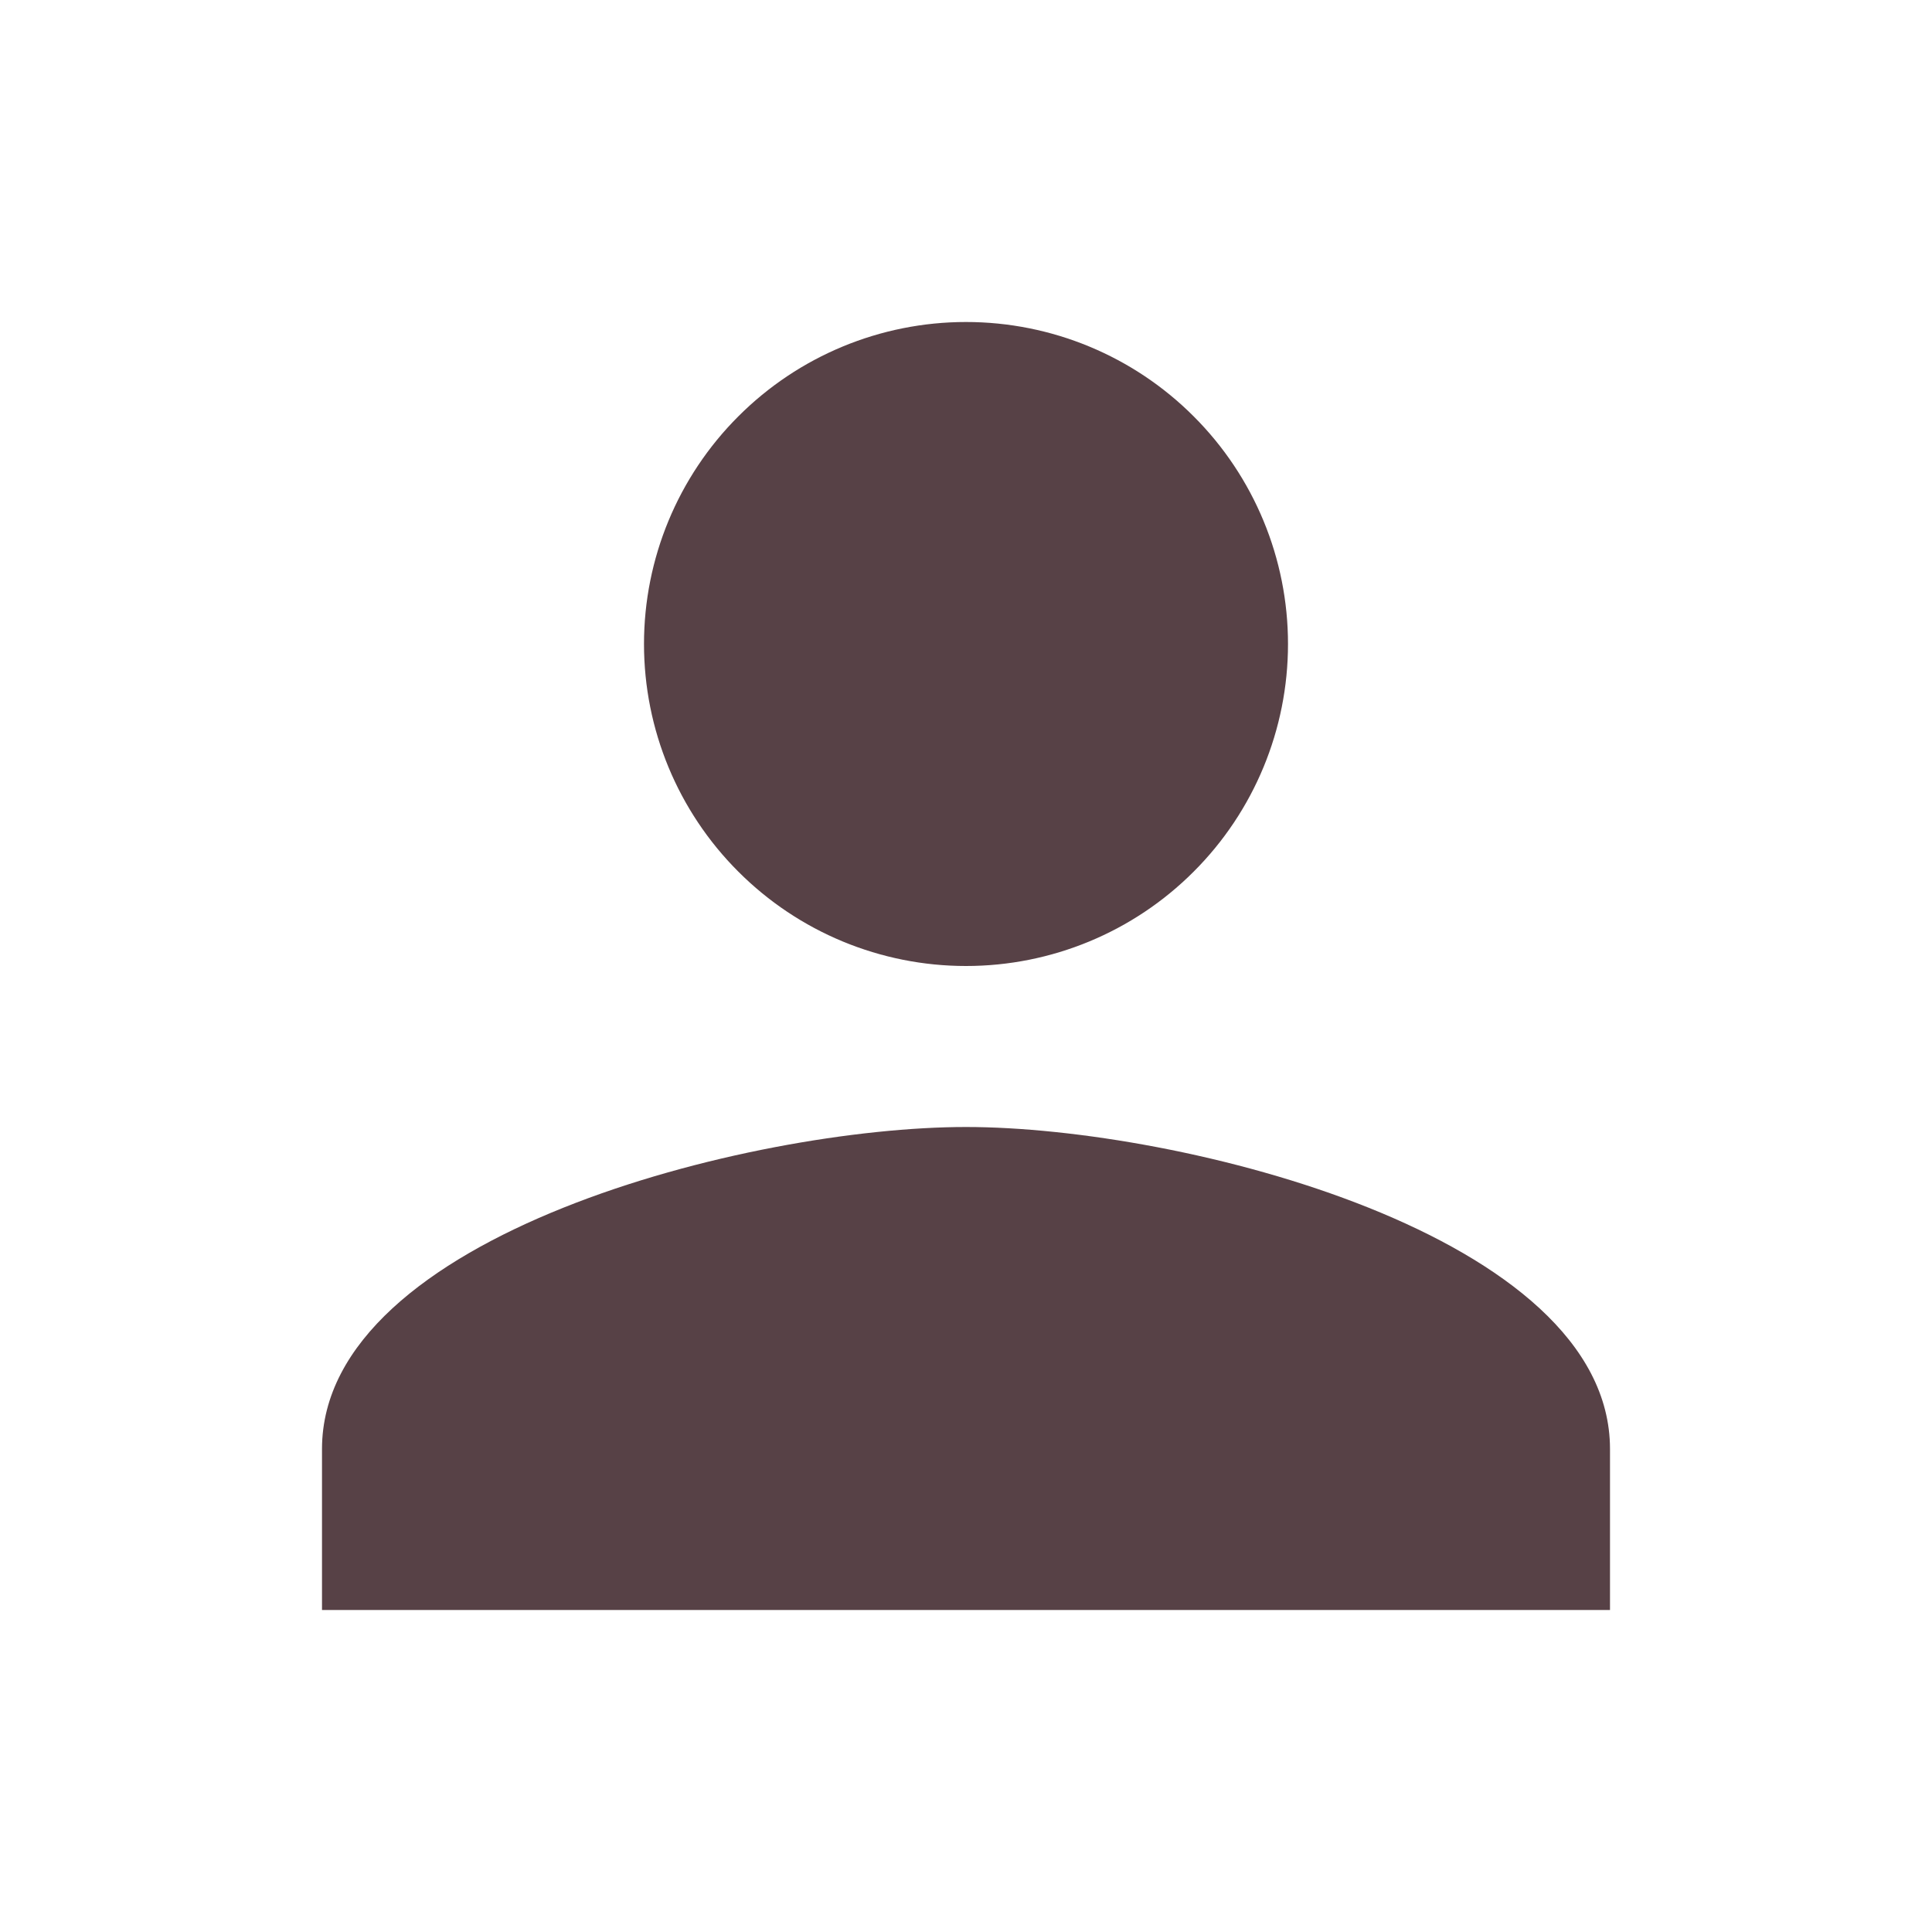
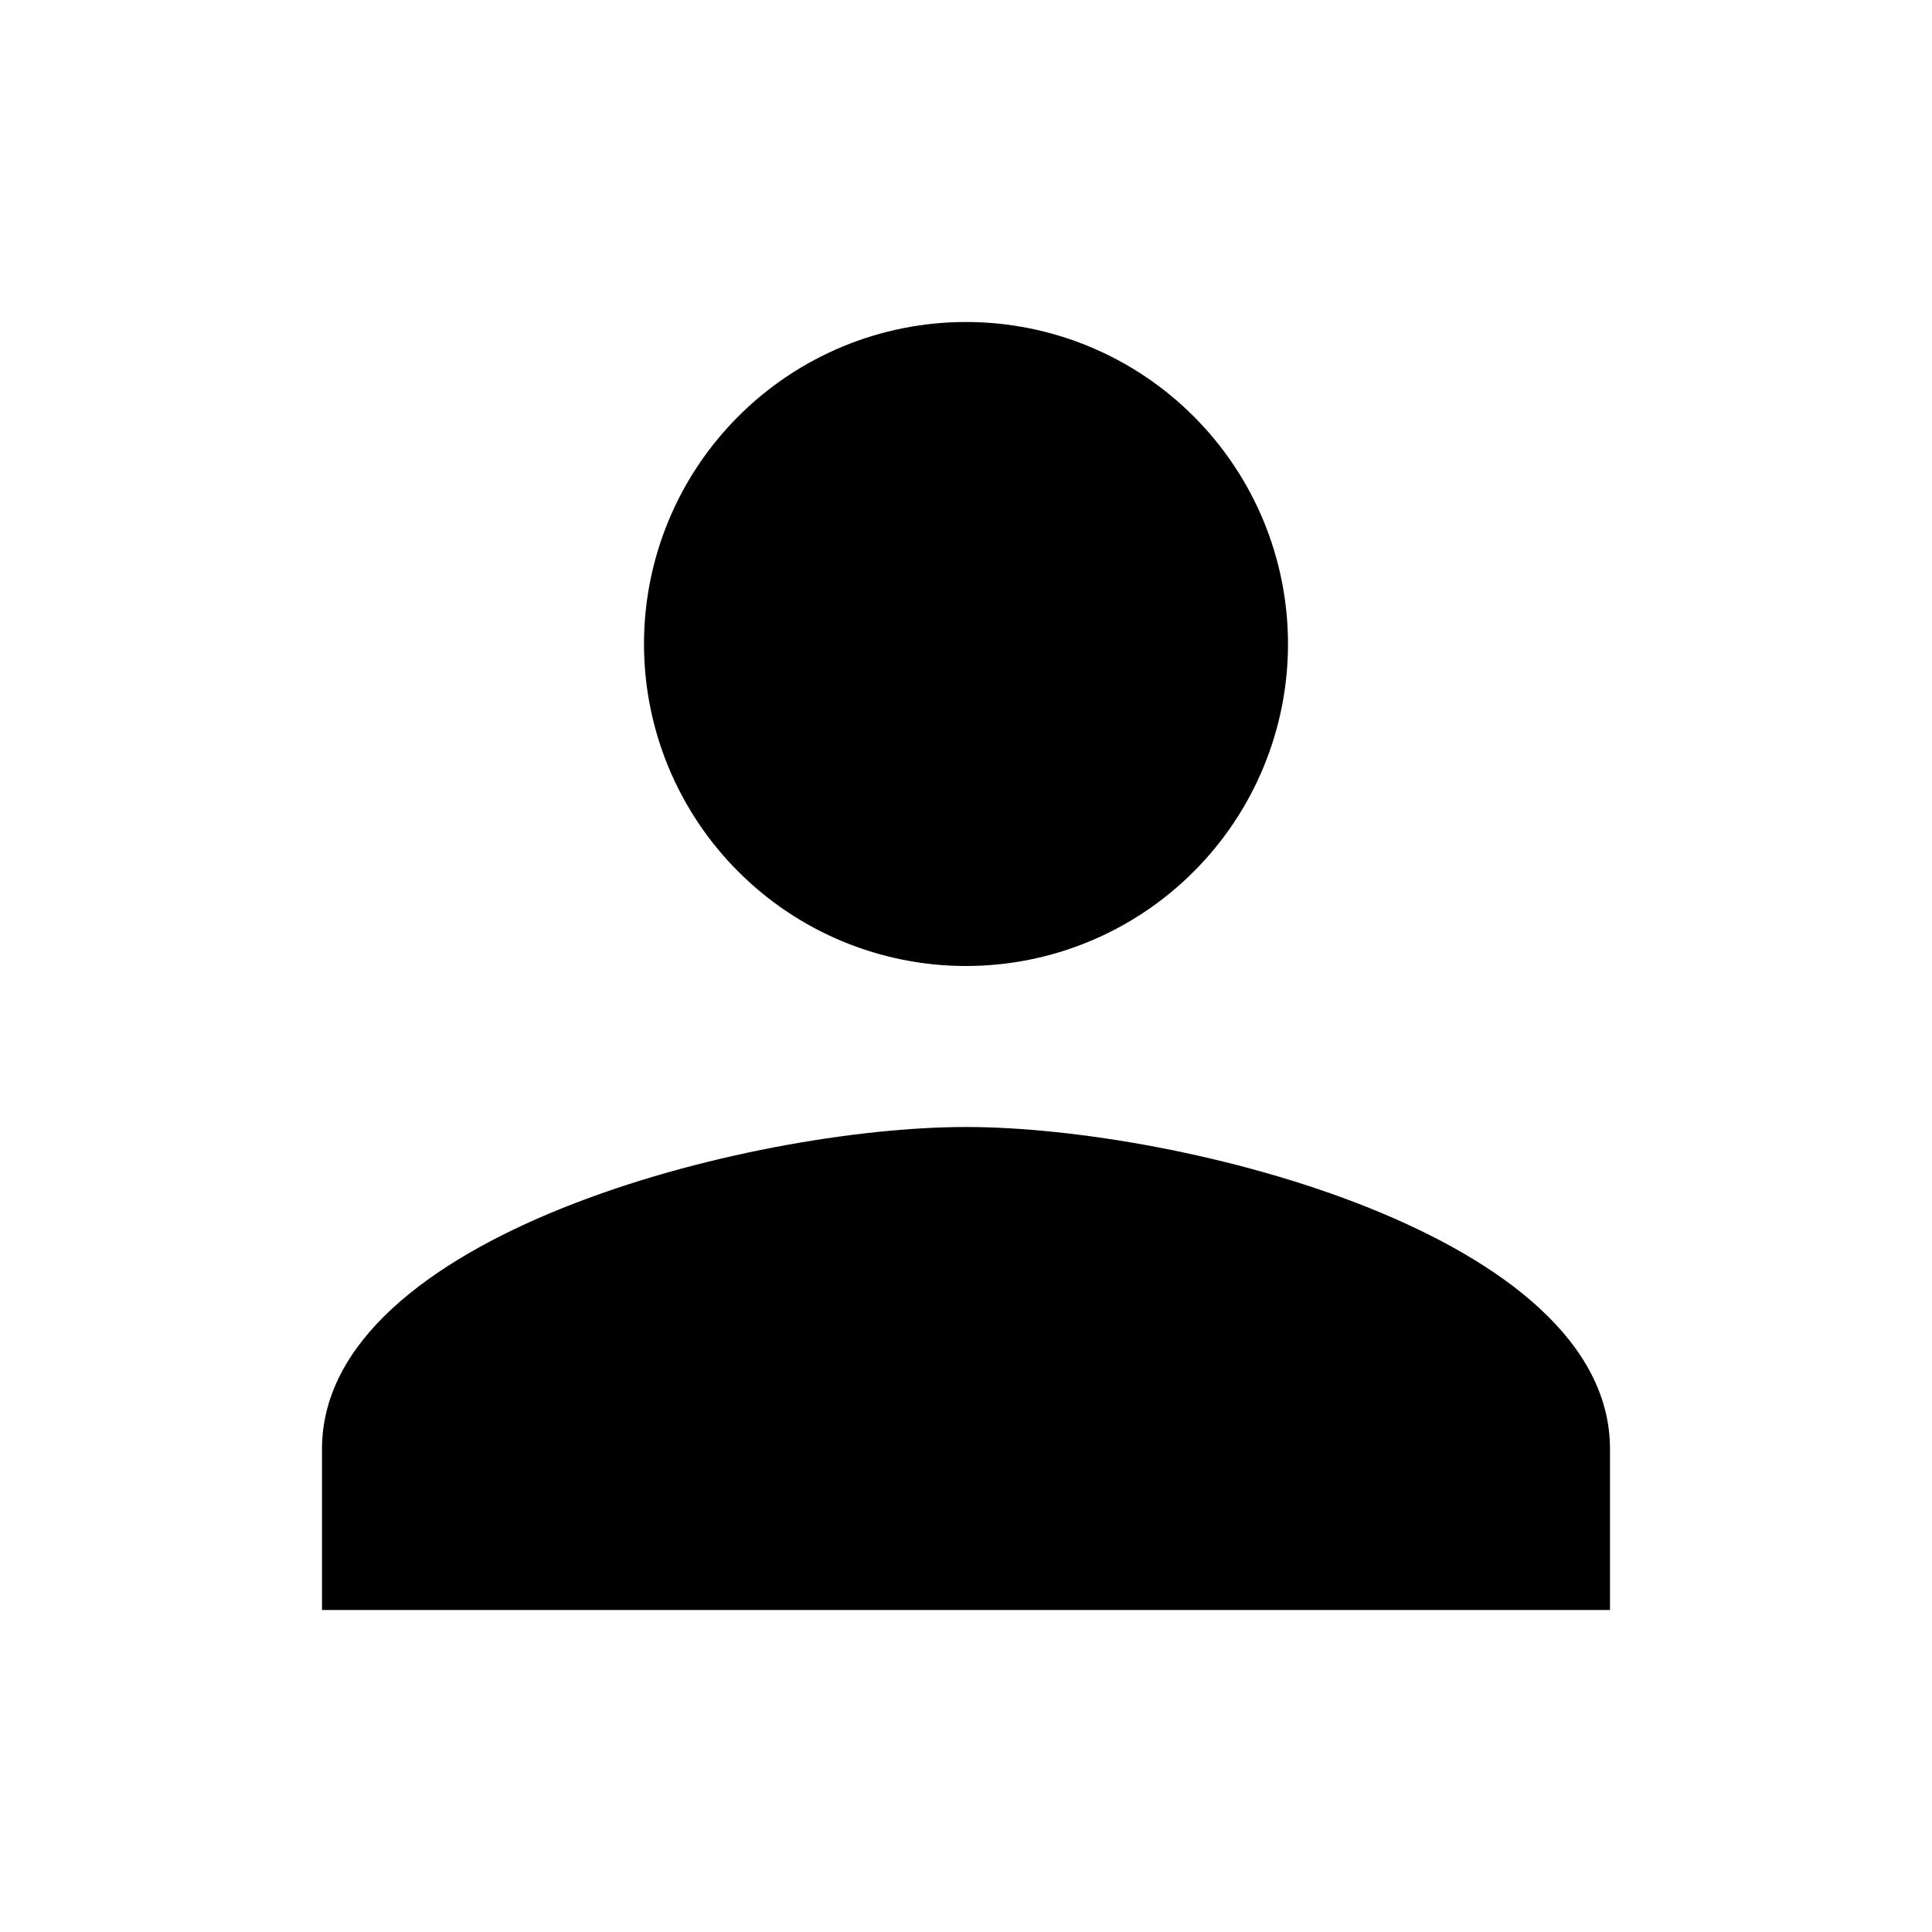
- <svg xmlns="http://www.w3.org/2000/svg" width="24" height="24" viewBox="0 0 24 24" fill="none">
-   <path d="M12 12C13.061 12 14.078 11.579 14.828 10.828C15.579 10.078 16 9.061 16 8C16 6.939 15.579 5.922 14.828 5.172C14.078 4.421 13.061 4 12 4C10.939 4 9.922 4.421 9.172 5.172C8.421 5.922 8 6.939 8 8C8 9.061 8.421 10.078 9.172 10.828C9.922 11.579 10.939 12 12 12ZM12 14C9.33 14 4 15.34 4 18V20H20V18C20 15.34 14.67 14 12 14Z" fill="#574146" />
+ <svg xmlns="http://www.w3.org/2000/svg" width="1em" height="1em" viewBox="0 0 24 24">
+   <path d="M12 12C13.061 12 14.078 11.579 14.828 10.828C15.579 10.078 16 9.061 16 8C16 6.939 15.579 5.922 14.828 5.172C14.078 4.421 13.061 4 12 4C10.939 4 9.922 4.421 9.172 5.172C8.421 5.922 8 6.939 8 8C8 9.061 8.421 10.078 9.172 10.828C9.922 11.579 10.939 12 12 12ZM12 14C9.33 14 4 15.34 4 18V20H20V18C20 15.34 14.67 14 12 14Z" fill="currentColor" />
</svg>
